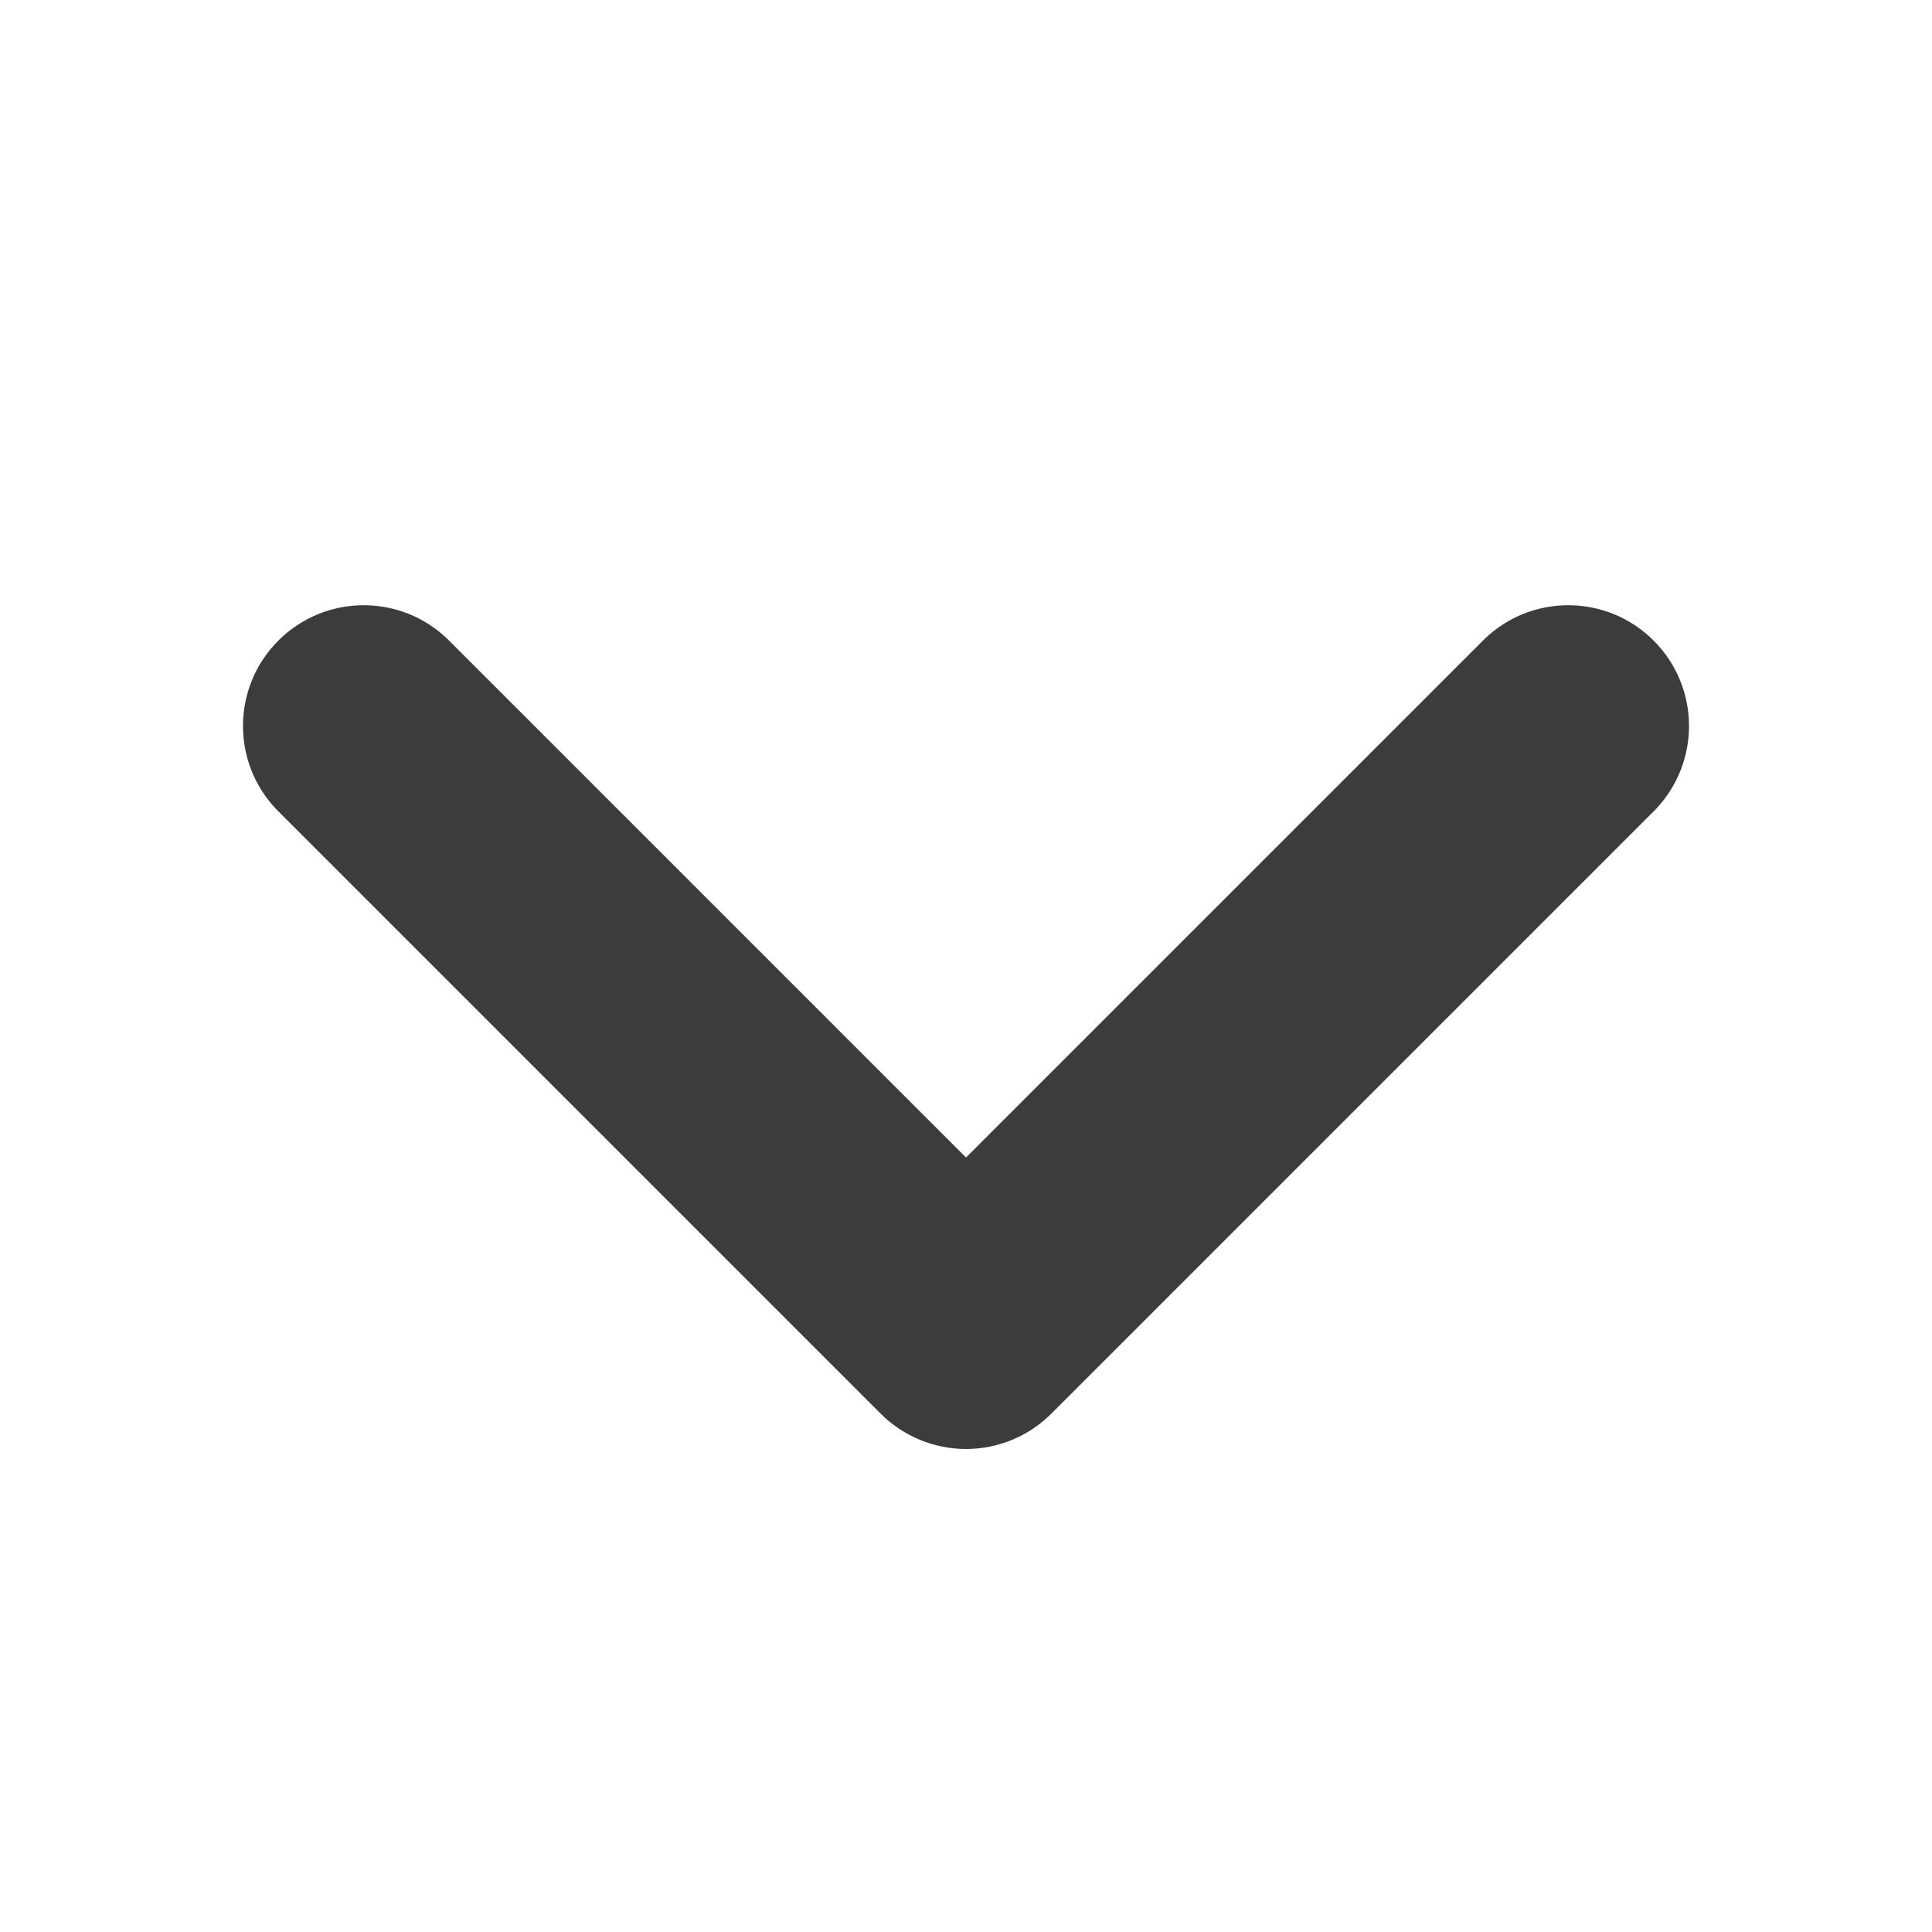
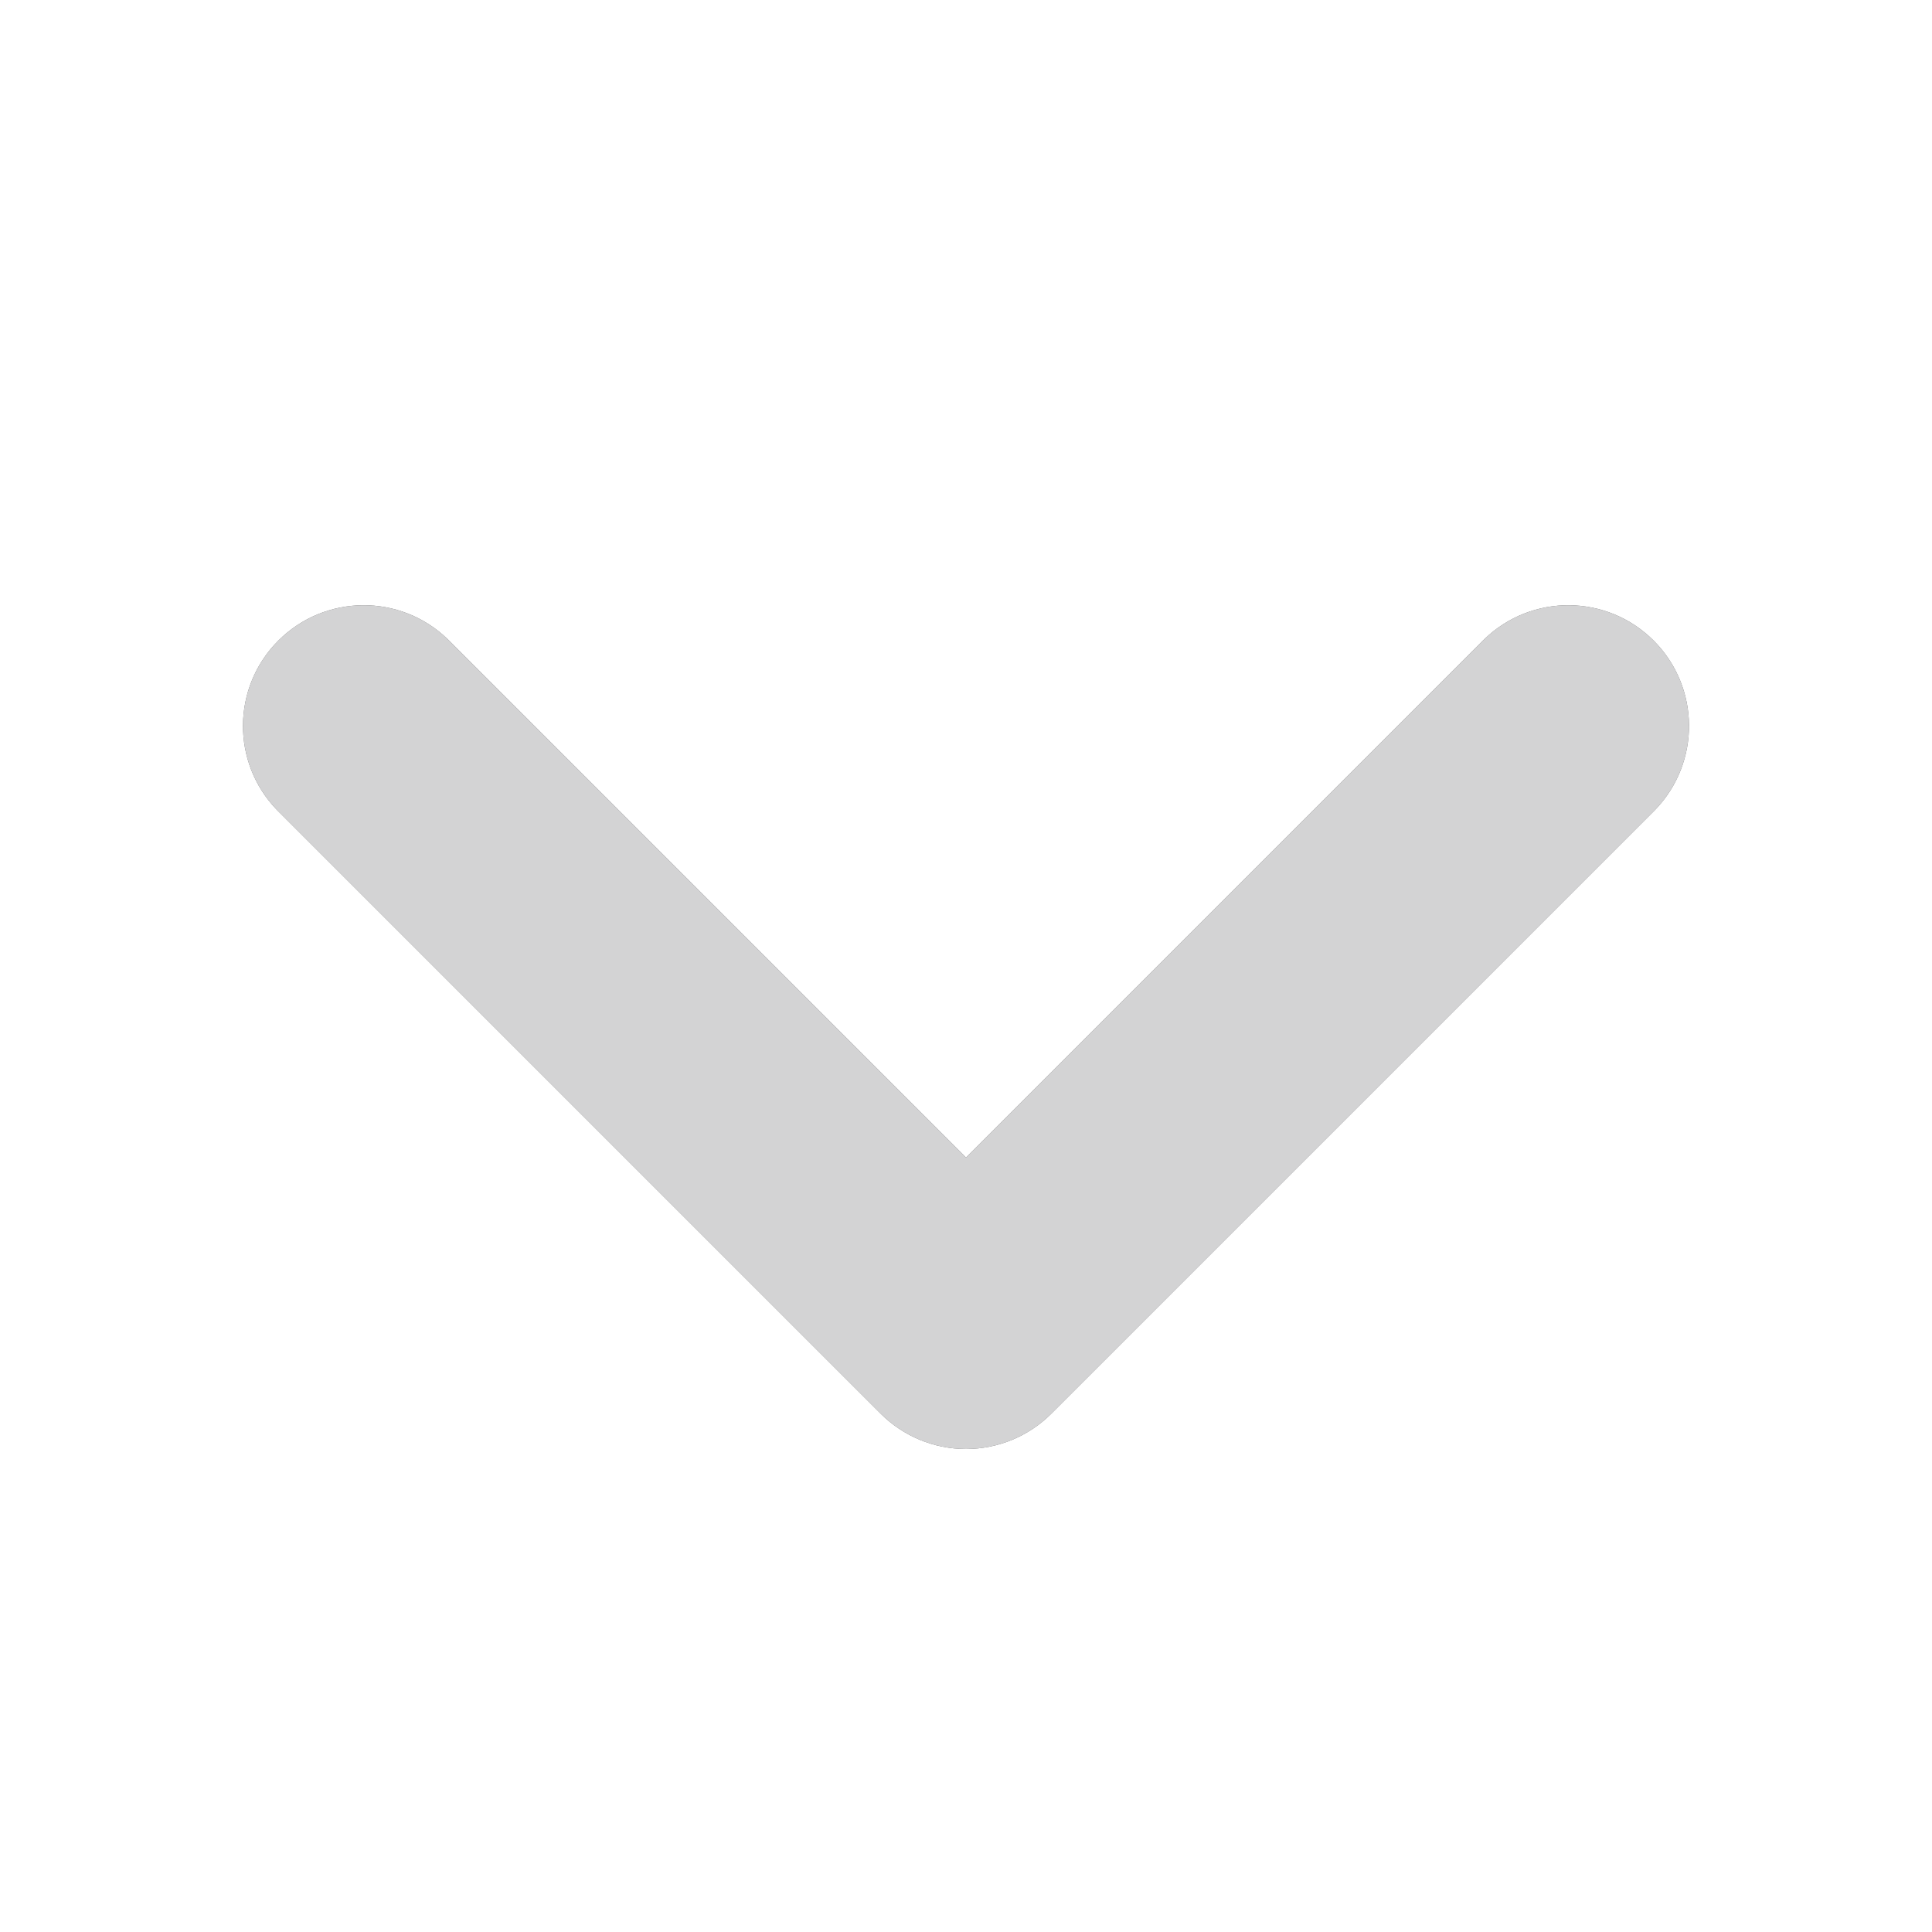
<svg xmlns="http://www.w3.org/2000/svg" width="16" height="16" viewBox="0 0 16 16">
-   <path fill="rgba(12, 12, 13, .8)" d="M8 12a1 1 0 0 1-.707-.293l-5-5a1 1 0 0 1 1.414-1.414L8 9.586l4.293-4.293a1 1 0 0 1 1.414 1.414l-5 5A1 1 0 0 1 8 12z" />
+   <style>
+     .icon:not(:target) {
+       display: none;
+     }
+ 
+     #light {
+       fill: rgba(12, 12, 13, .8);
+     }
+ 
+     #dark {
+       fill: rgba(249, 249, 250, 0.8);
+     }
+   </style>
+   <defs>
+     <path id="icon" d="M8 12a1 1 0 0 1-.707-.293l-5-5a1 1 0 0 1 1.414-1.414L8 9.586l4.293-4.293a1 1 0 0 1 1.414 1.414l-5 5A1 1 0 0 1 8 12z" />
+   </defs>
+   <use id="light" class="icon" href="#icon" />
+   <use id="dark" class="icon" href="#icon" />
</svg>
